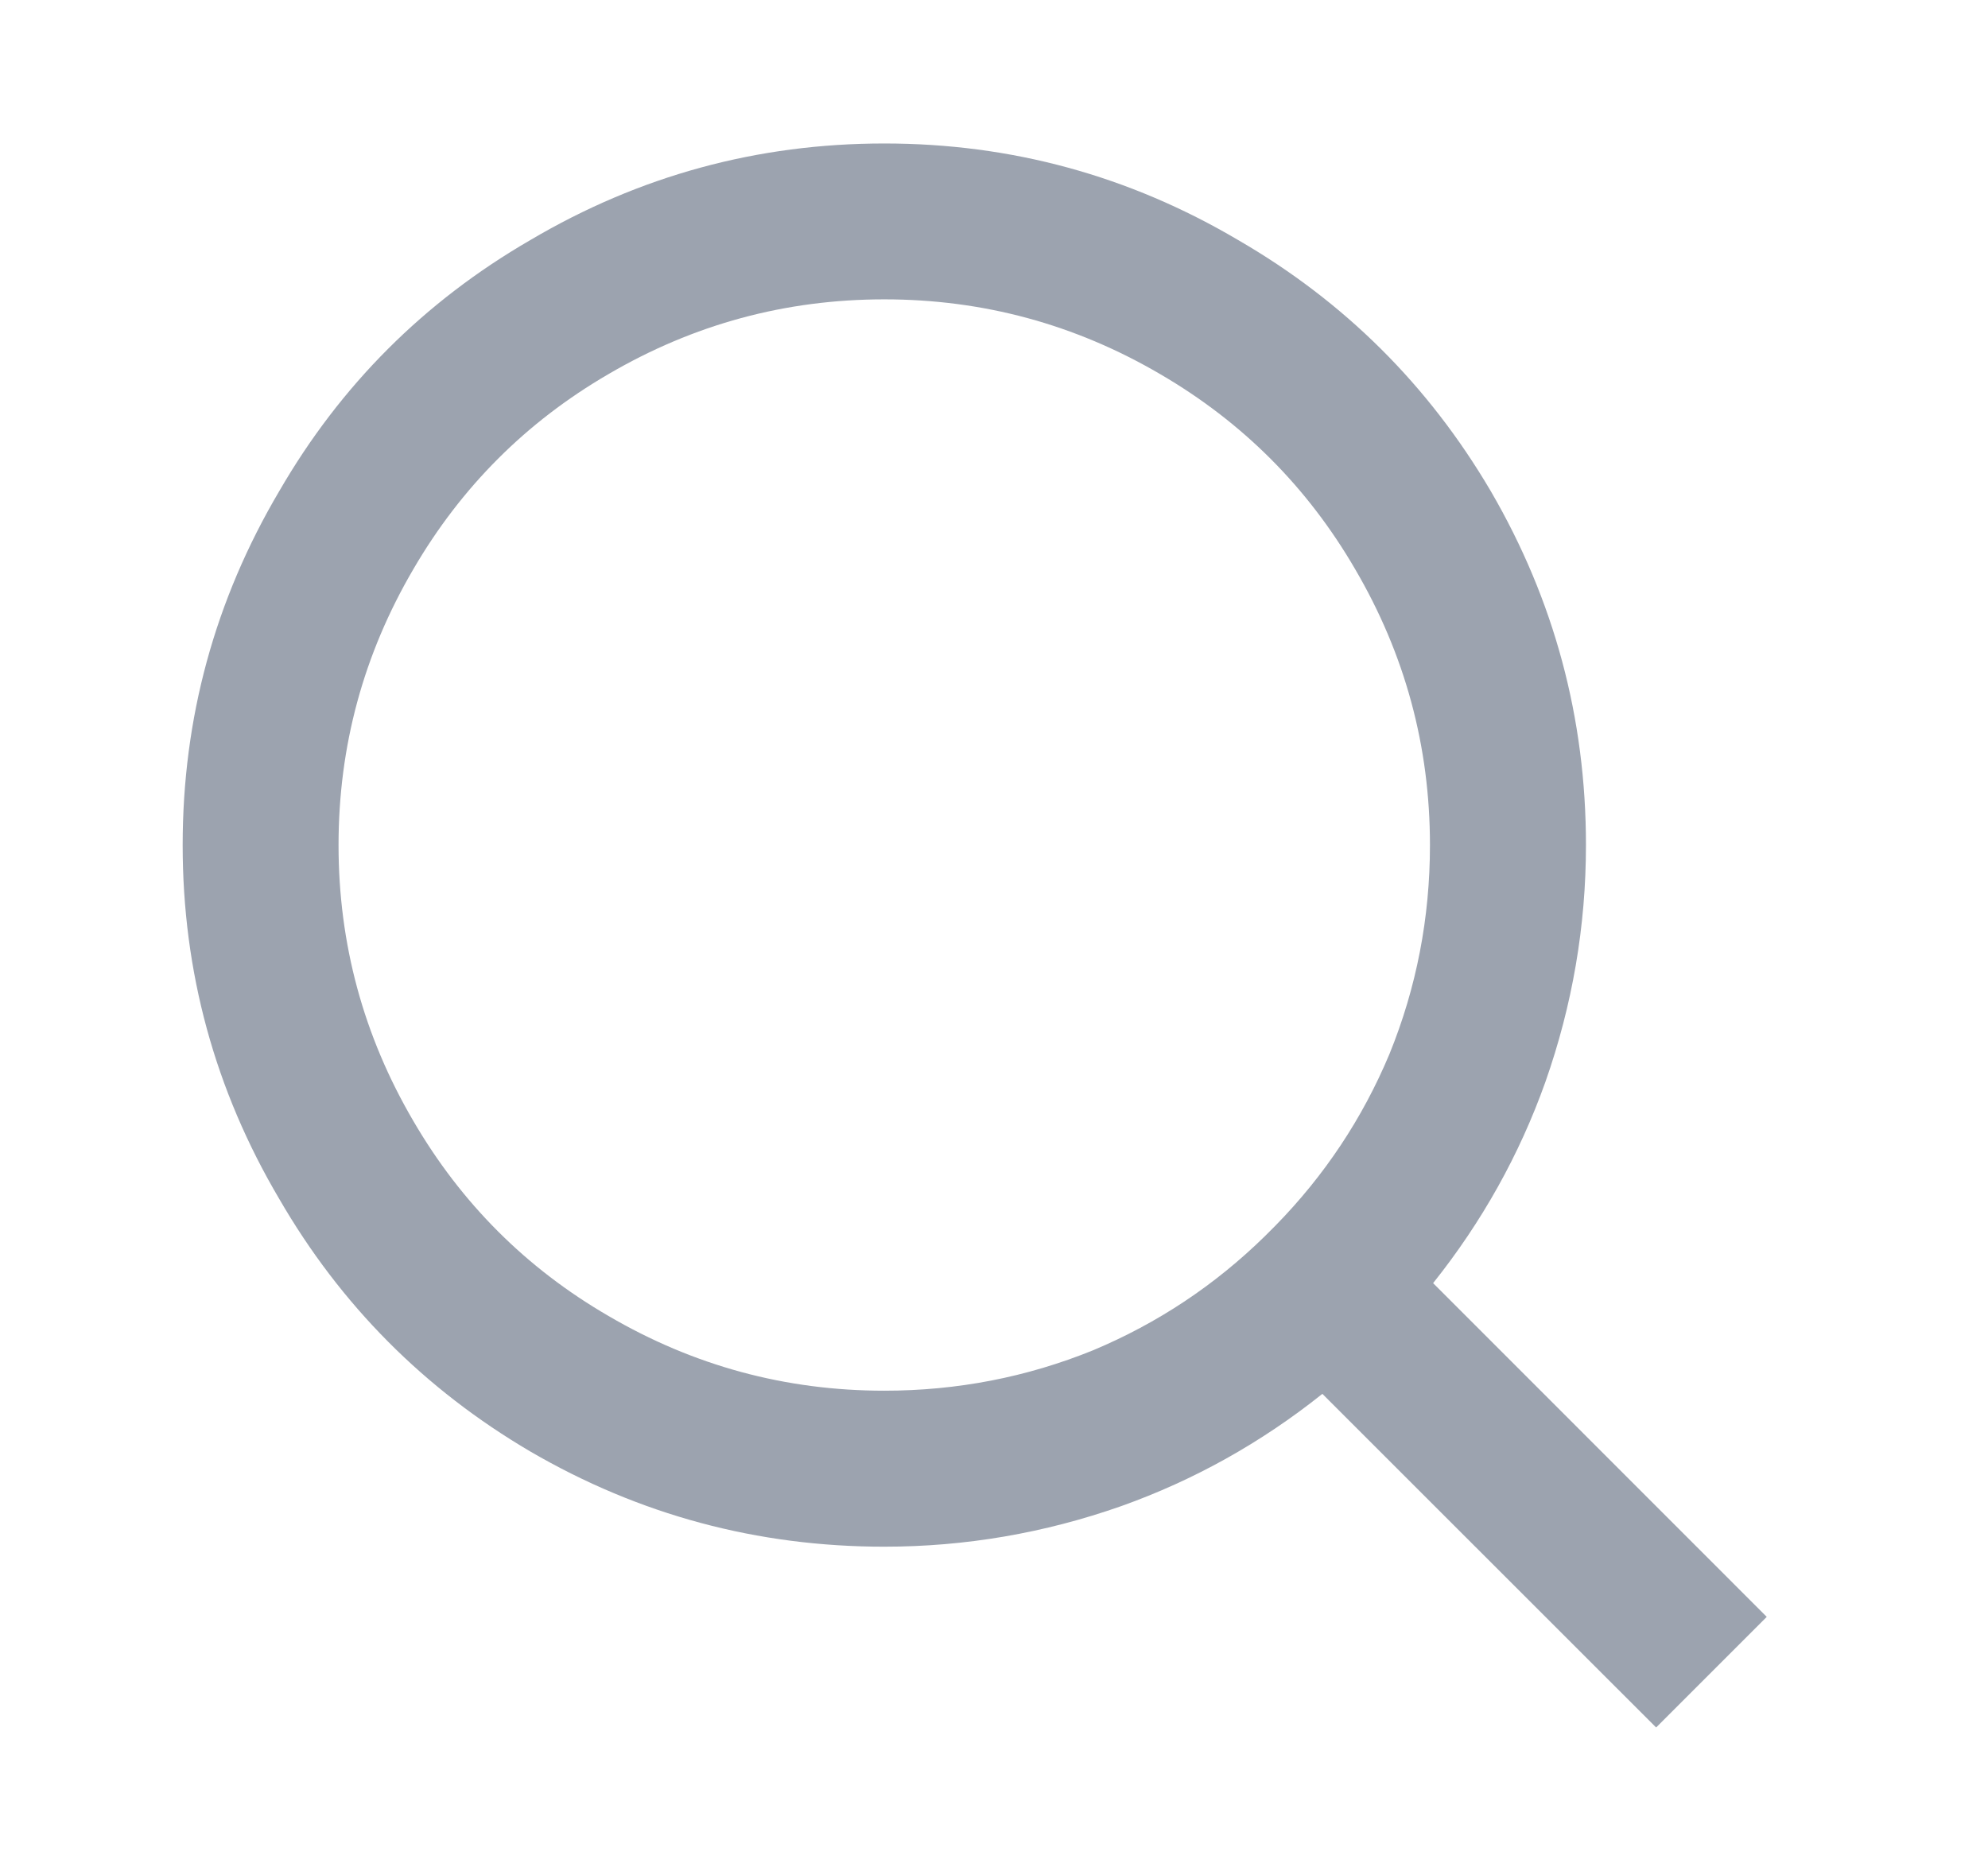
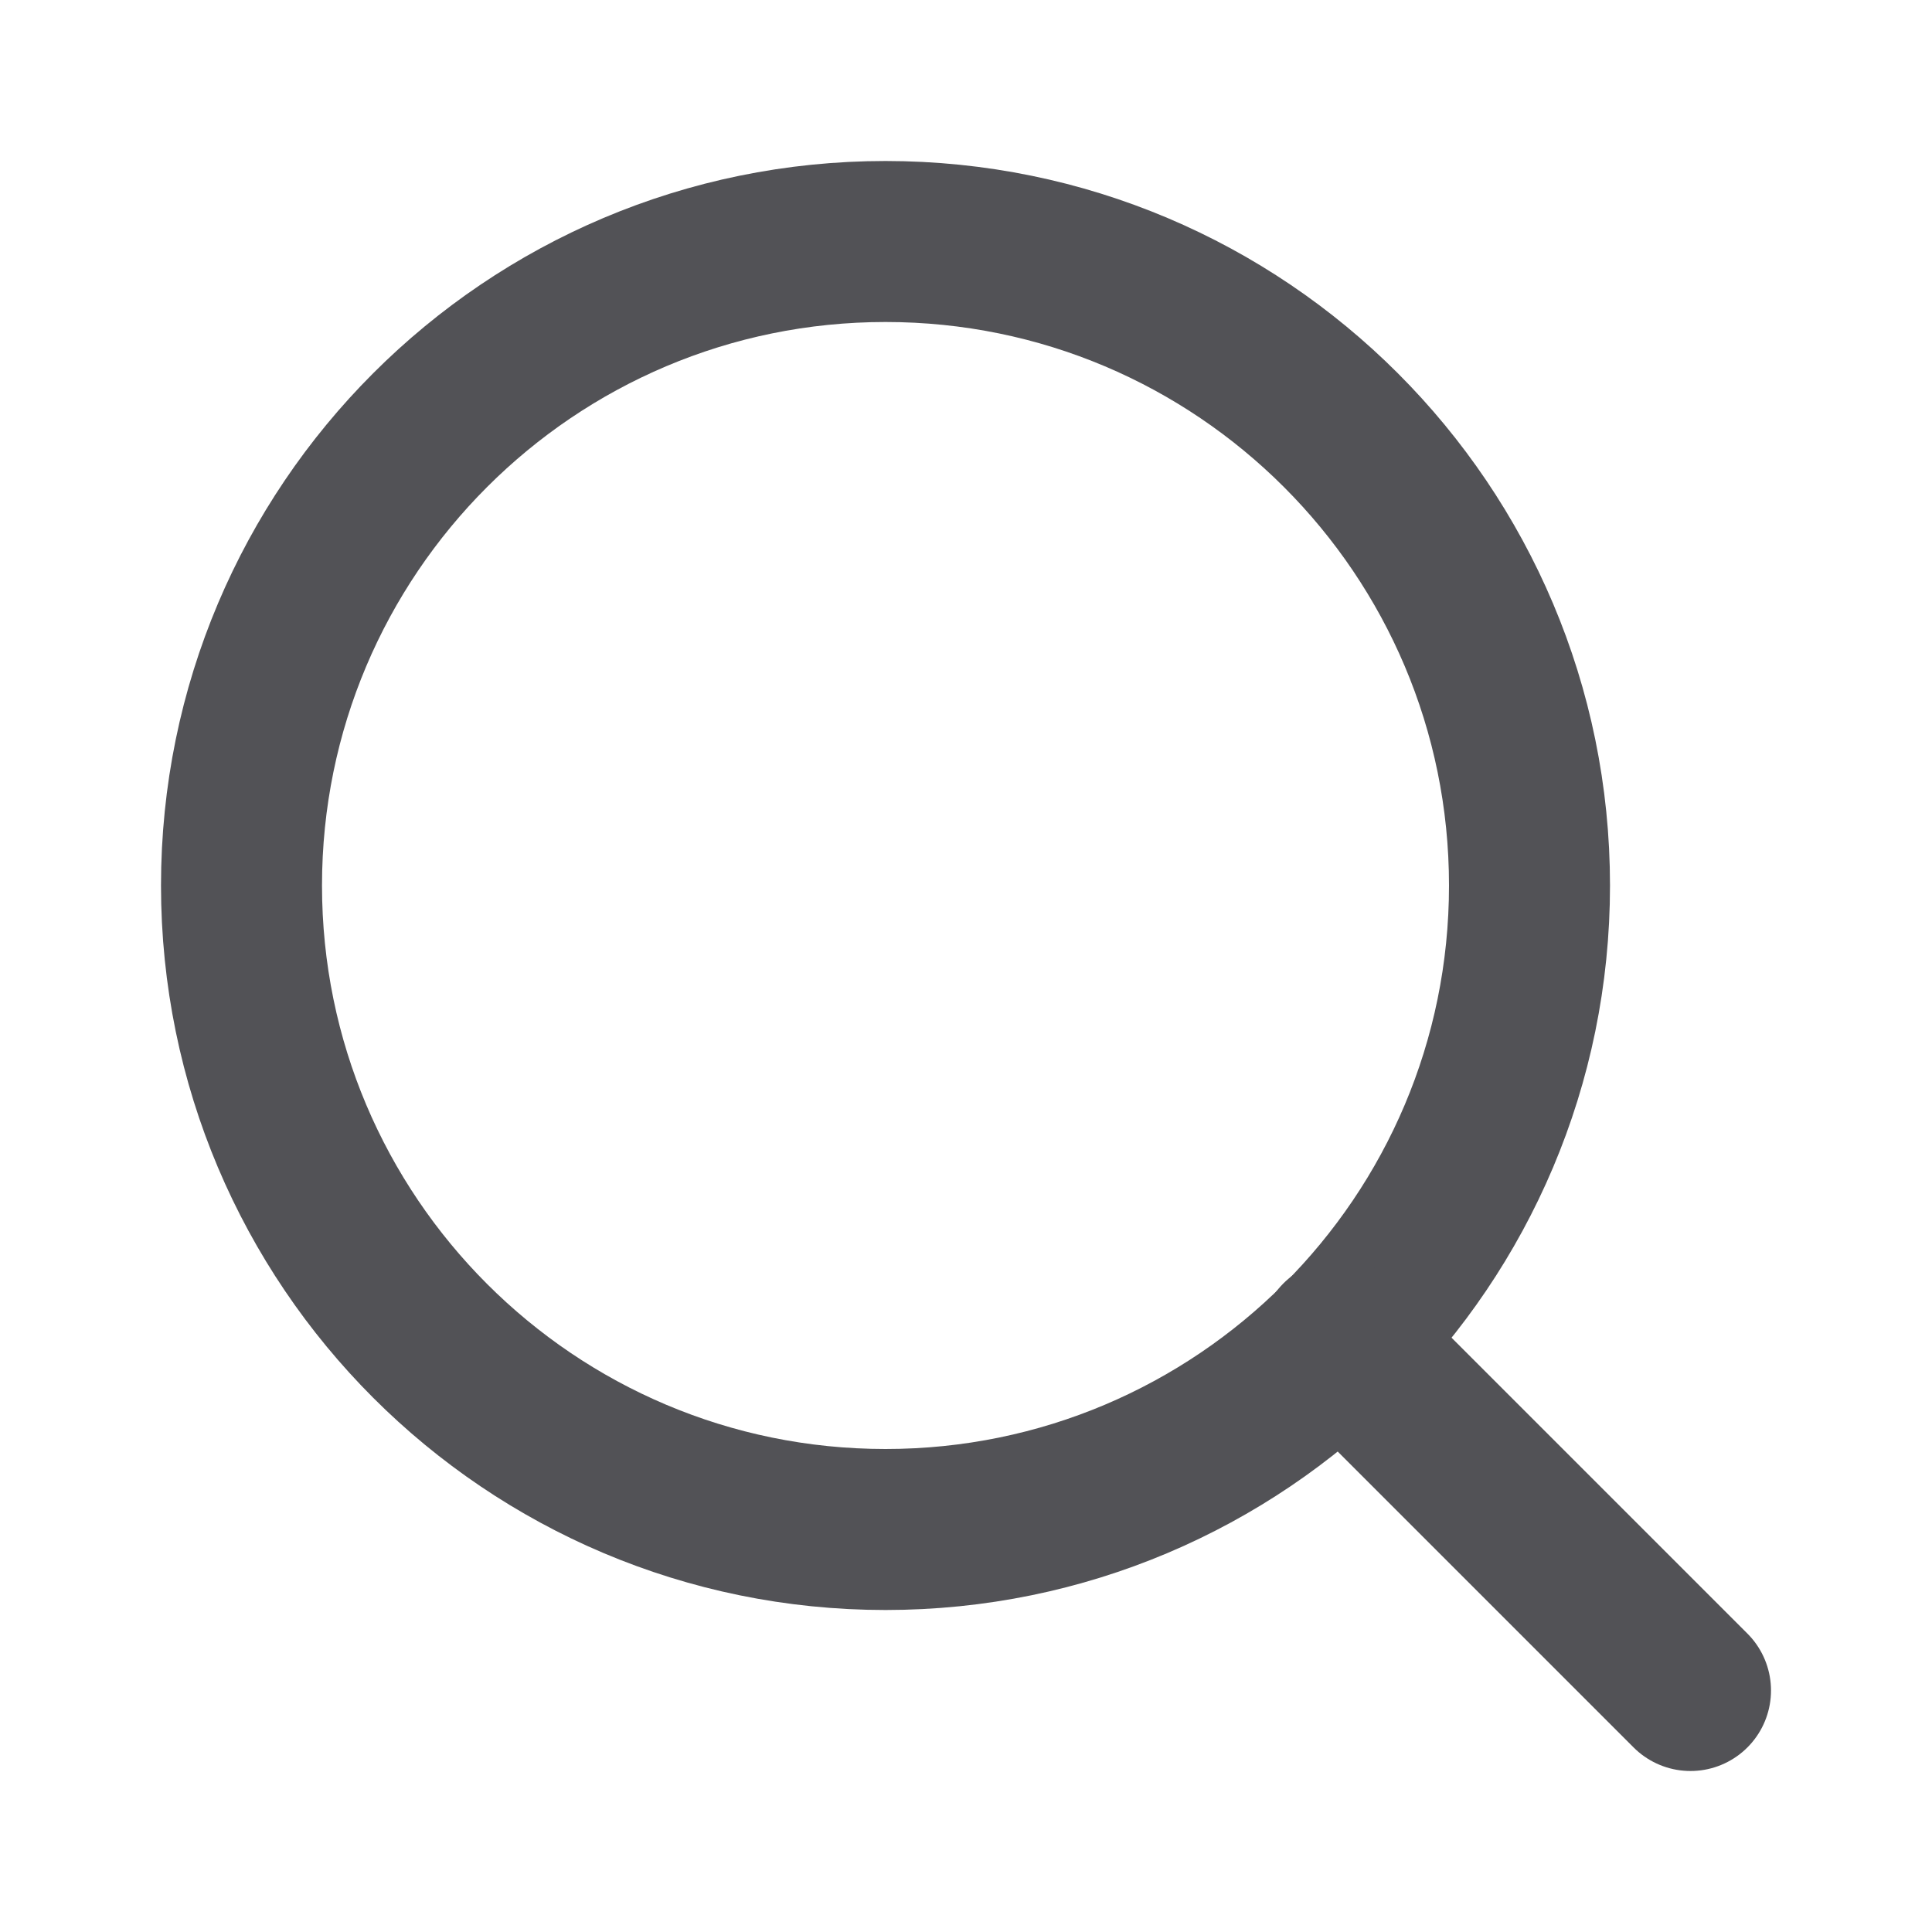
- <svg xmlns="http://www.w3.org/2000/svg" width="17" height="16" viewBox="0 0 17 16" fill="none">
-   <path d="M12.255 10.973L15.108 13.827L14.162 14.773L11.308 11.92C10.784 12.338 10.211 12.658 9.588 12.88C8.931 13.111 8.255 13.227 7.562 13.227C6.477 13.227 5.468 12.956 4.535 12.413C3.628 11.88 2.913 11.16 2.388 10.253C1.837 9.32 1.562 8.311 1.562 7.227C1.562 6.142 1.837 5.133 2.388 4.2C2.913 3.293 3.628 2.578 4.535 2.053C5.468 1.502 6.477 1.227 7.562 1.227C8.646 1.227 9.655 1.502 10.588 2.053C11.495 2.578 12.215 3.293 12.748 4.2C13.291 5.133 13.562 6.142 13.562 7.227C13.562 7.92 13.446 8.596 13.215 9.253C12.993 9.876 12.673 10.449 12.255 10.973ZM10.908 10.48C11.326 10.053 11.651 9.565 11.882 9.013C12.113 8.445 12.228 7.849 12.228 7.227C12.228 6.382 12.015 5.596 11.588 4.867C11.18 4.165 10.624 3.609 9.922 3.2C9.193 2.773 8.406 2.56 7.562 2.56C6.717 2.56 5.931 2.773 5.202 3.2C4.499 3.609 3.944 4.165 3.535 4.867C3.108 5.596 2.895 6.382 2.895 7.227C2.895 8.071 3.108 8.858 3.535 9.587C3.944 10.289 4.499 10.845 5.202 11.253C5.931 11.68 6.717 11.893 7.562 11.893C8.184 11.893 8.779 11.778 9.348 11.547C9.899 11.316 10.388 10.991 10.815 10.573L10.908 10.48Z" fill="#9CA3AF" />
+ <svg xmlns="http://www.w3.org/2000/svg" width="24" height="24" viewBox="0 0 24 24" fill="none">
+   <path d="M11 19C15.418 19 19 15.418 19 11C19 6.582 15.418 3 11 3C6.582 3 3 6.582 3 11C3 15.418 6.582 19 11 19Z" stroke="#525256" stroke-width="2" stroke-linecap="round" stroke-linejoin="round" />
+   <path d="M21 21L16.65 16.65" stroke="#525256" stroke-width="2" stroke-linecap="round" stroke-linejoin="round" />
</svg>
